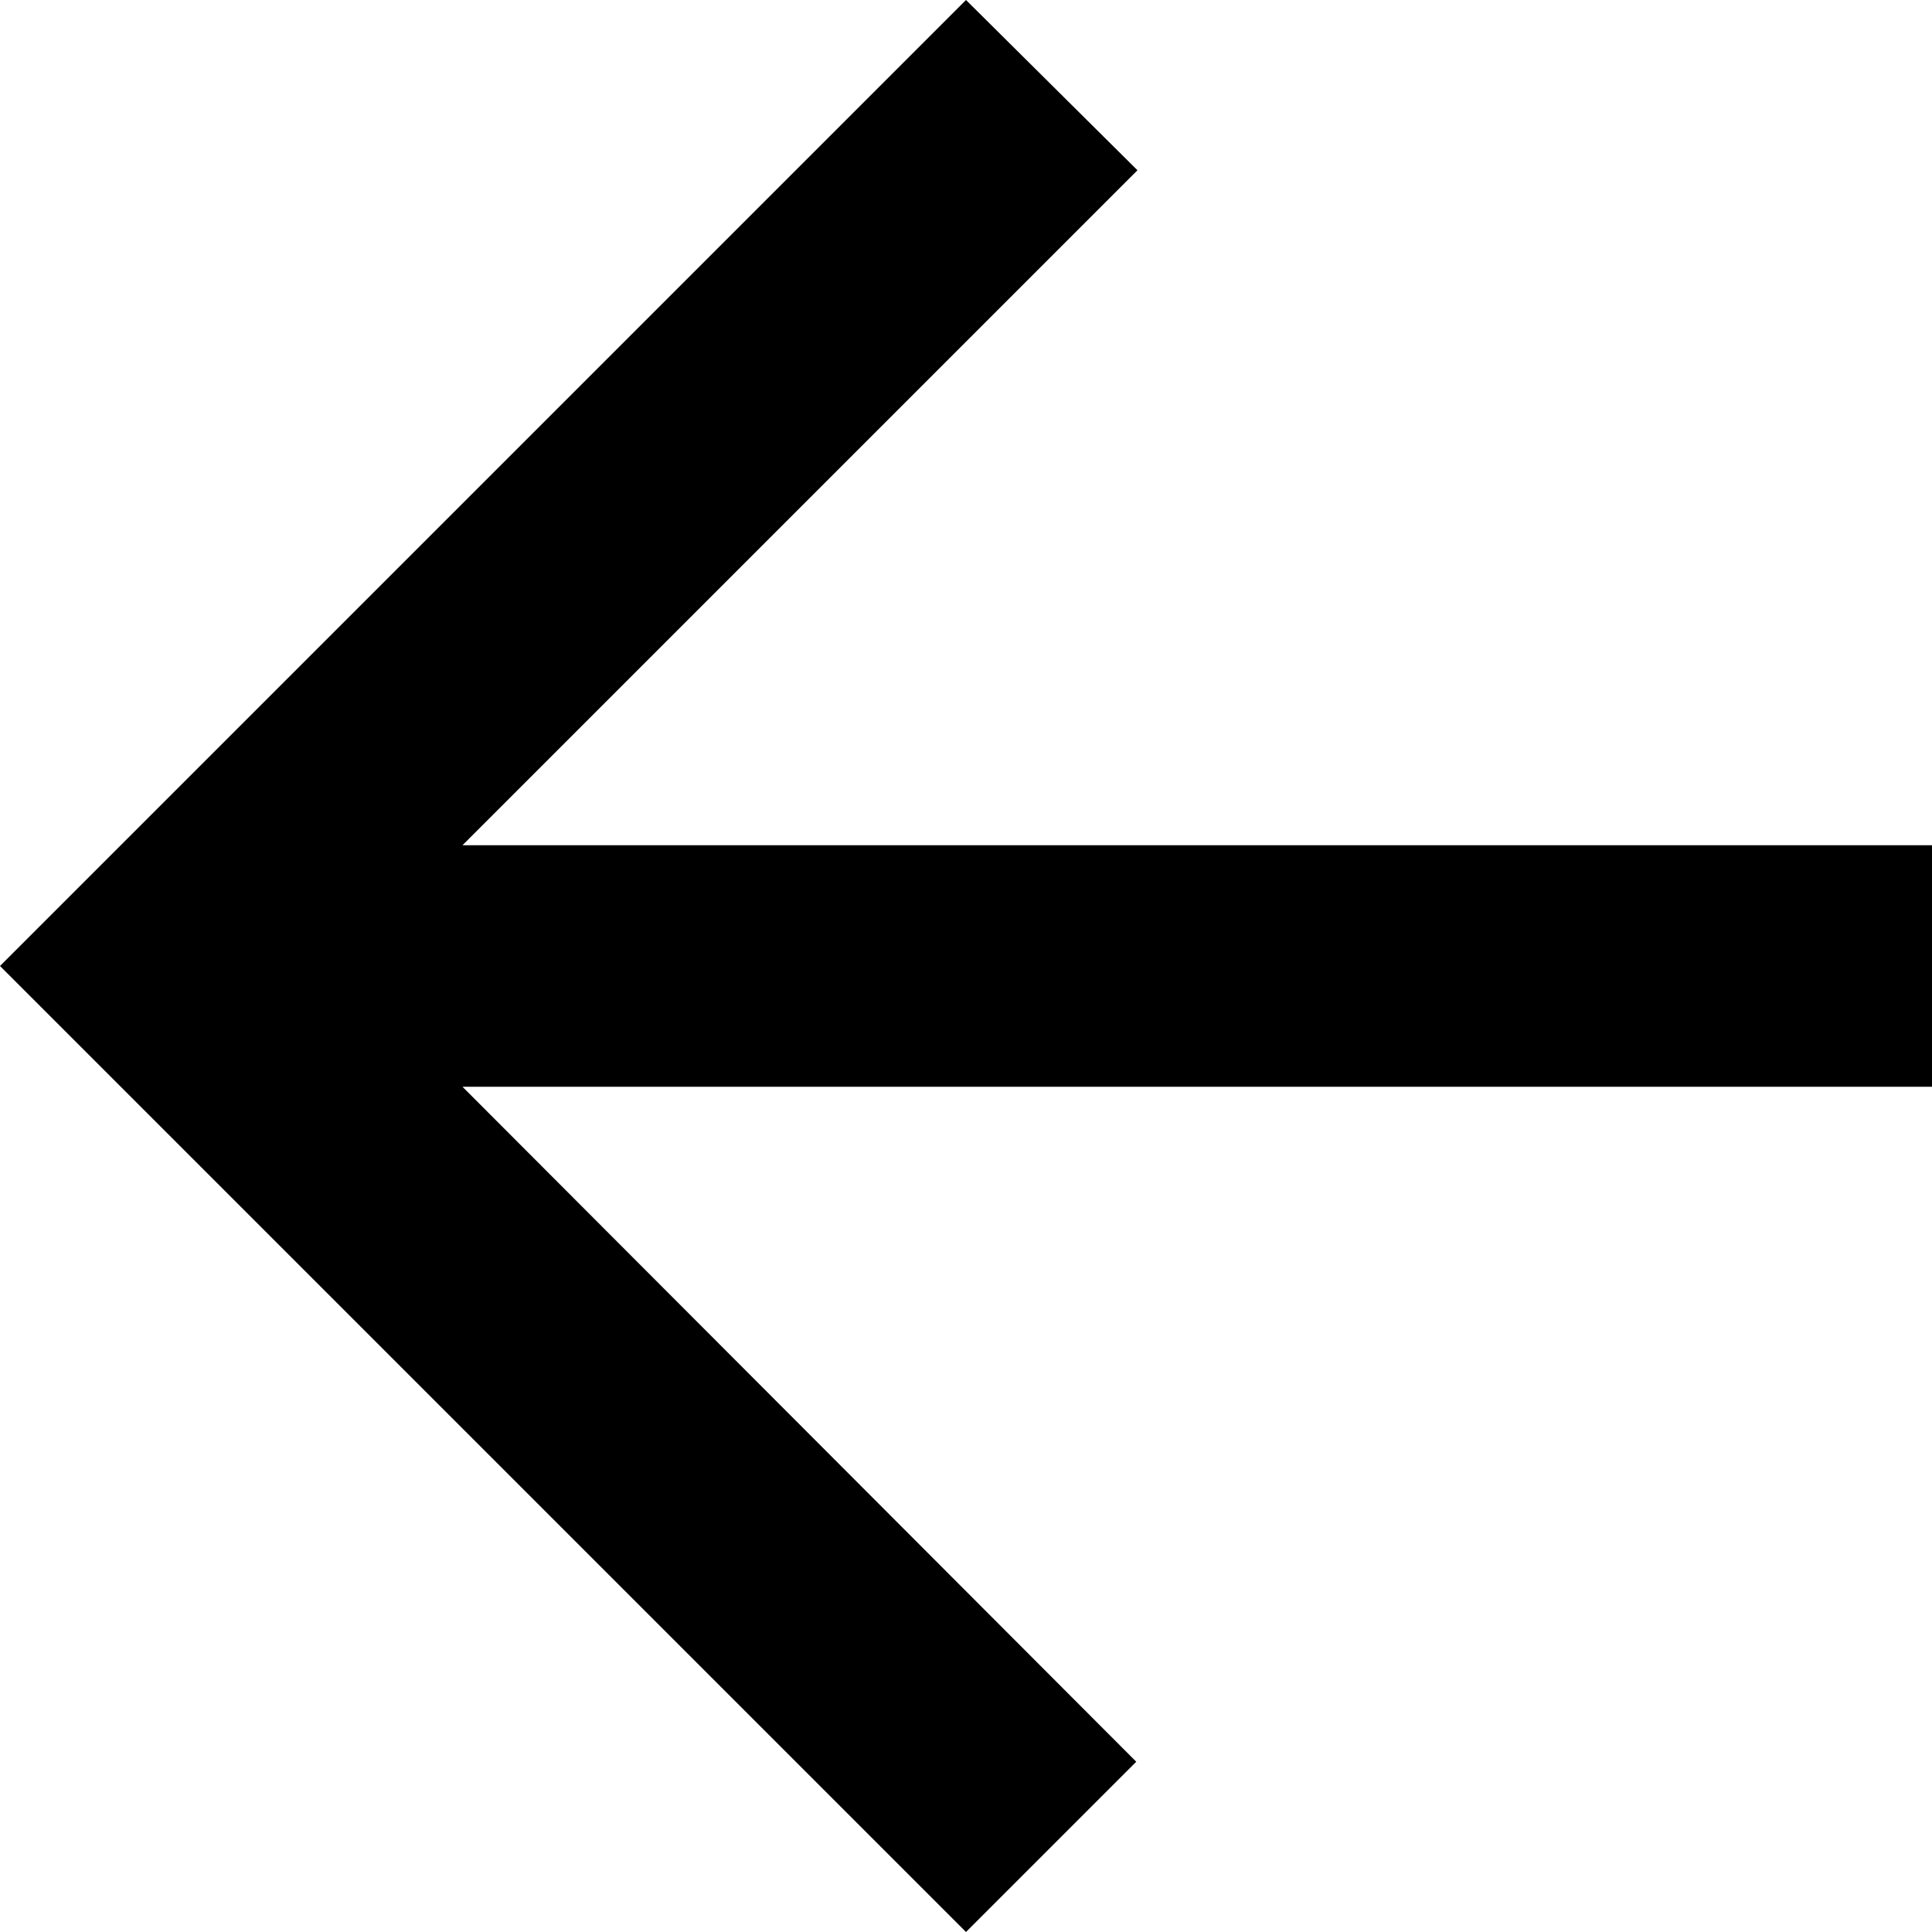
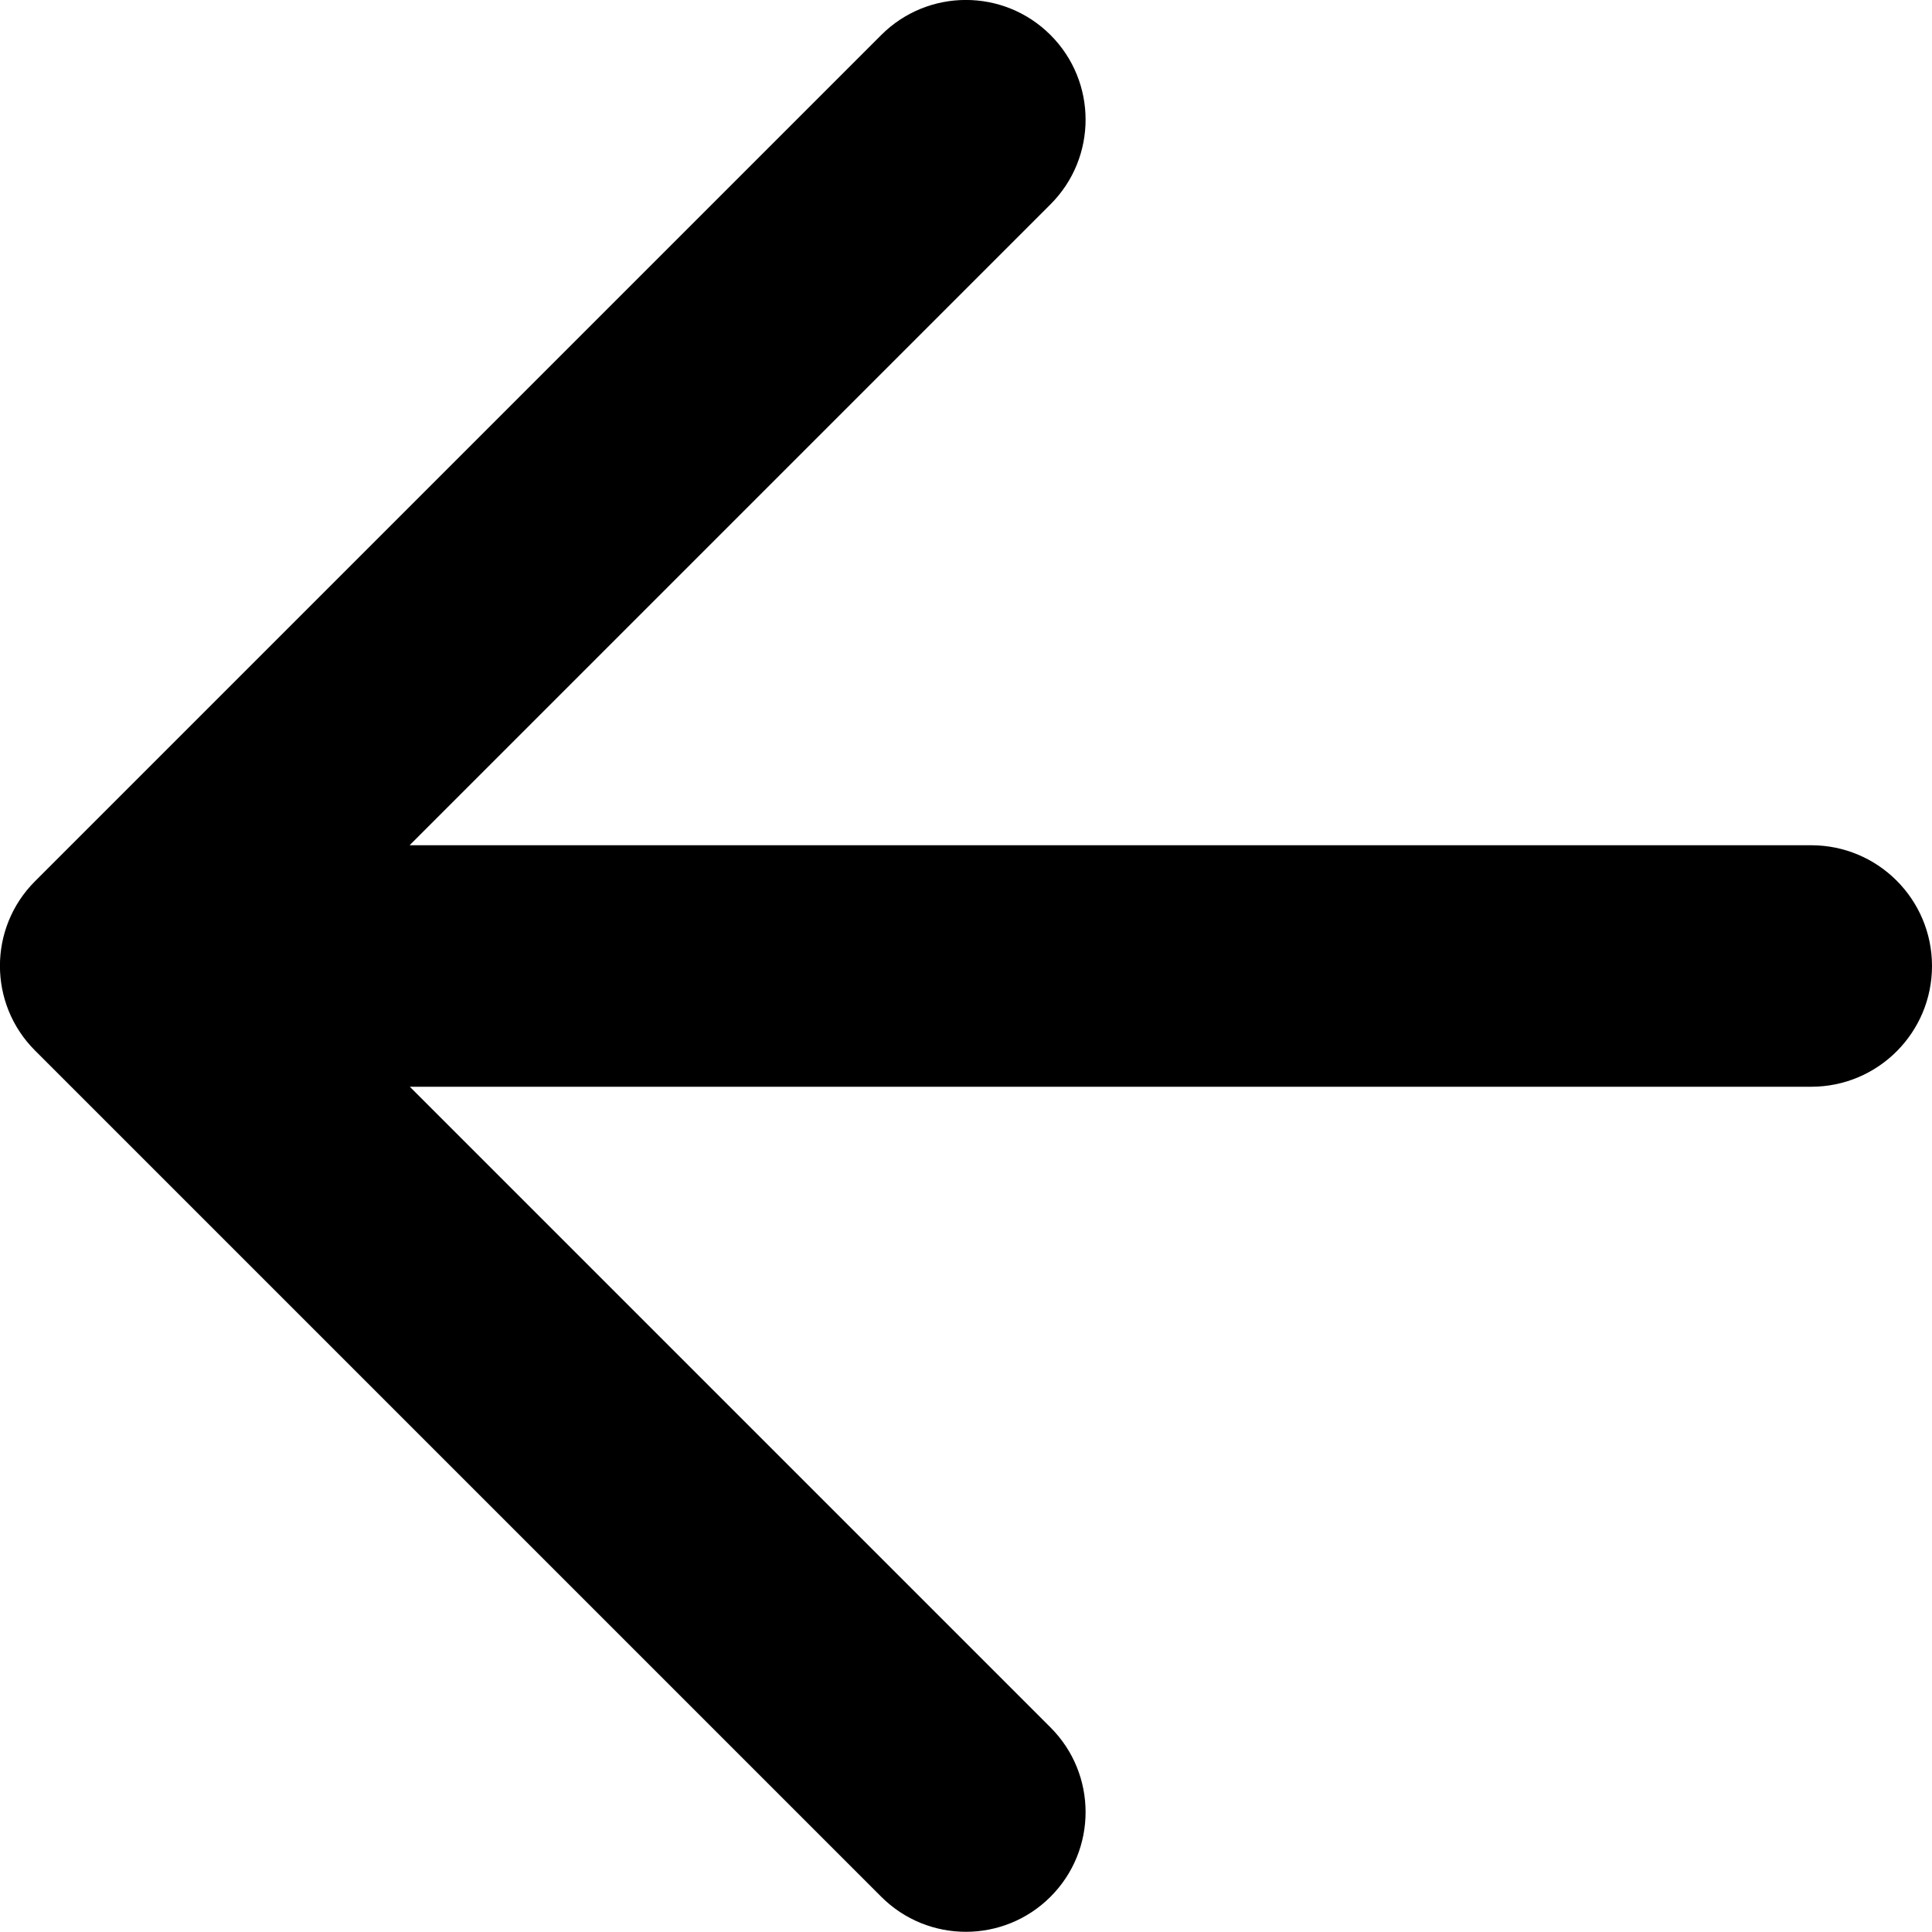
- <svg xmlns="http://www.w3.org/2000/svg" width="16px" height="16px" viewBox="0 0 16 16" version="1.1">
-   <defs />
-   <g id="Artboard-2" stroke="none" stroke-width="1" fill="none" fill-rule="evenodd" transform="translate(-288, -288)">
-     <g id="arrow-back" transform="translate(288, 288)" fill="#000000">
-       <g id="Icon-24px">
-         <polygon id="Shape" points="16 7 3.83 7 9.42 1.41 8 0 0 8 8 16 9.41 14.59 3.83 9 16 9" />
-       </g>
-     </g>
-   </g>
+ <svg xmlns="http://www.w3.org/2000/svg" width="16" height="16">
+   <path d="M3.394 9L8.7 14.306a.991.991 0 0 1-1.402 1.402L.29 8.7a.991.991 0 0 1 0-1.402L7.298.29A.991.991 0 1 1 8.7 1.692L3.392 7H15a1 1 0 0 1 0 2H3.394z" />
</svg>
